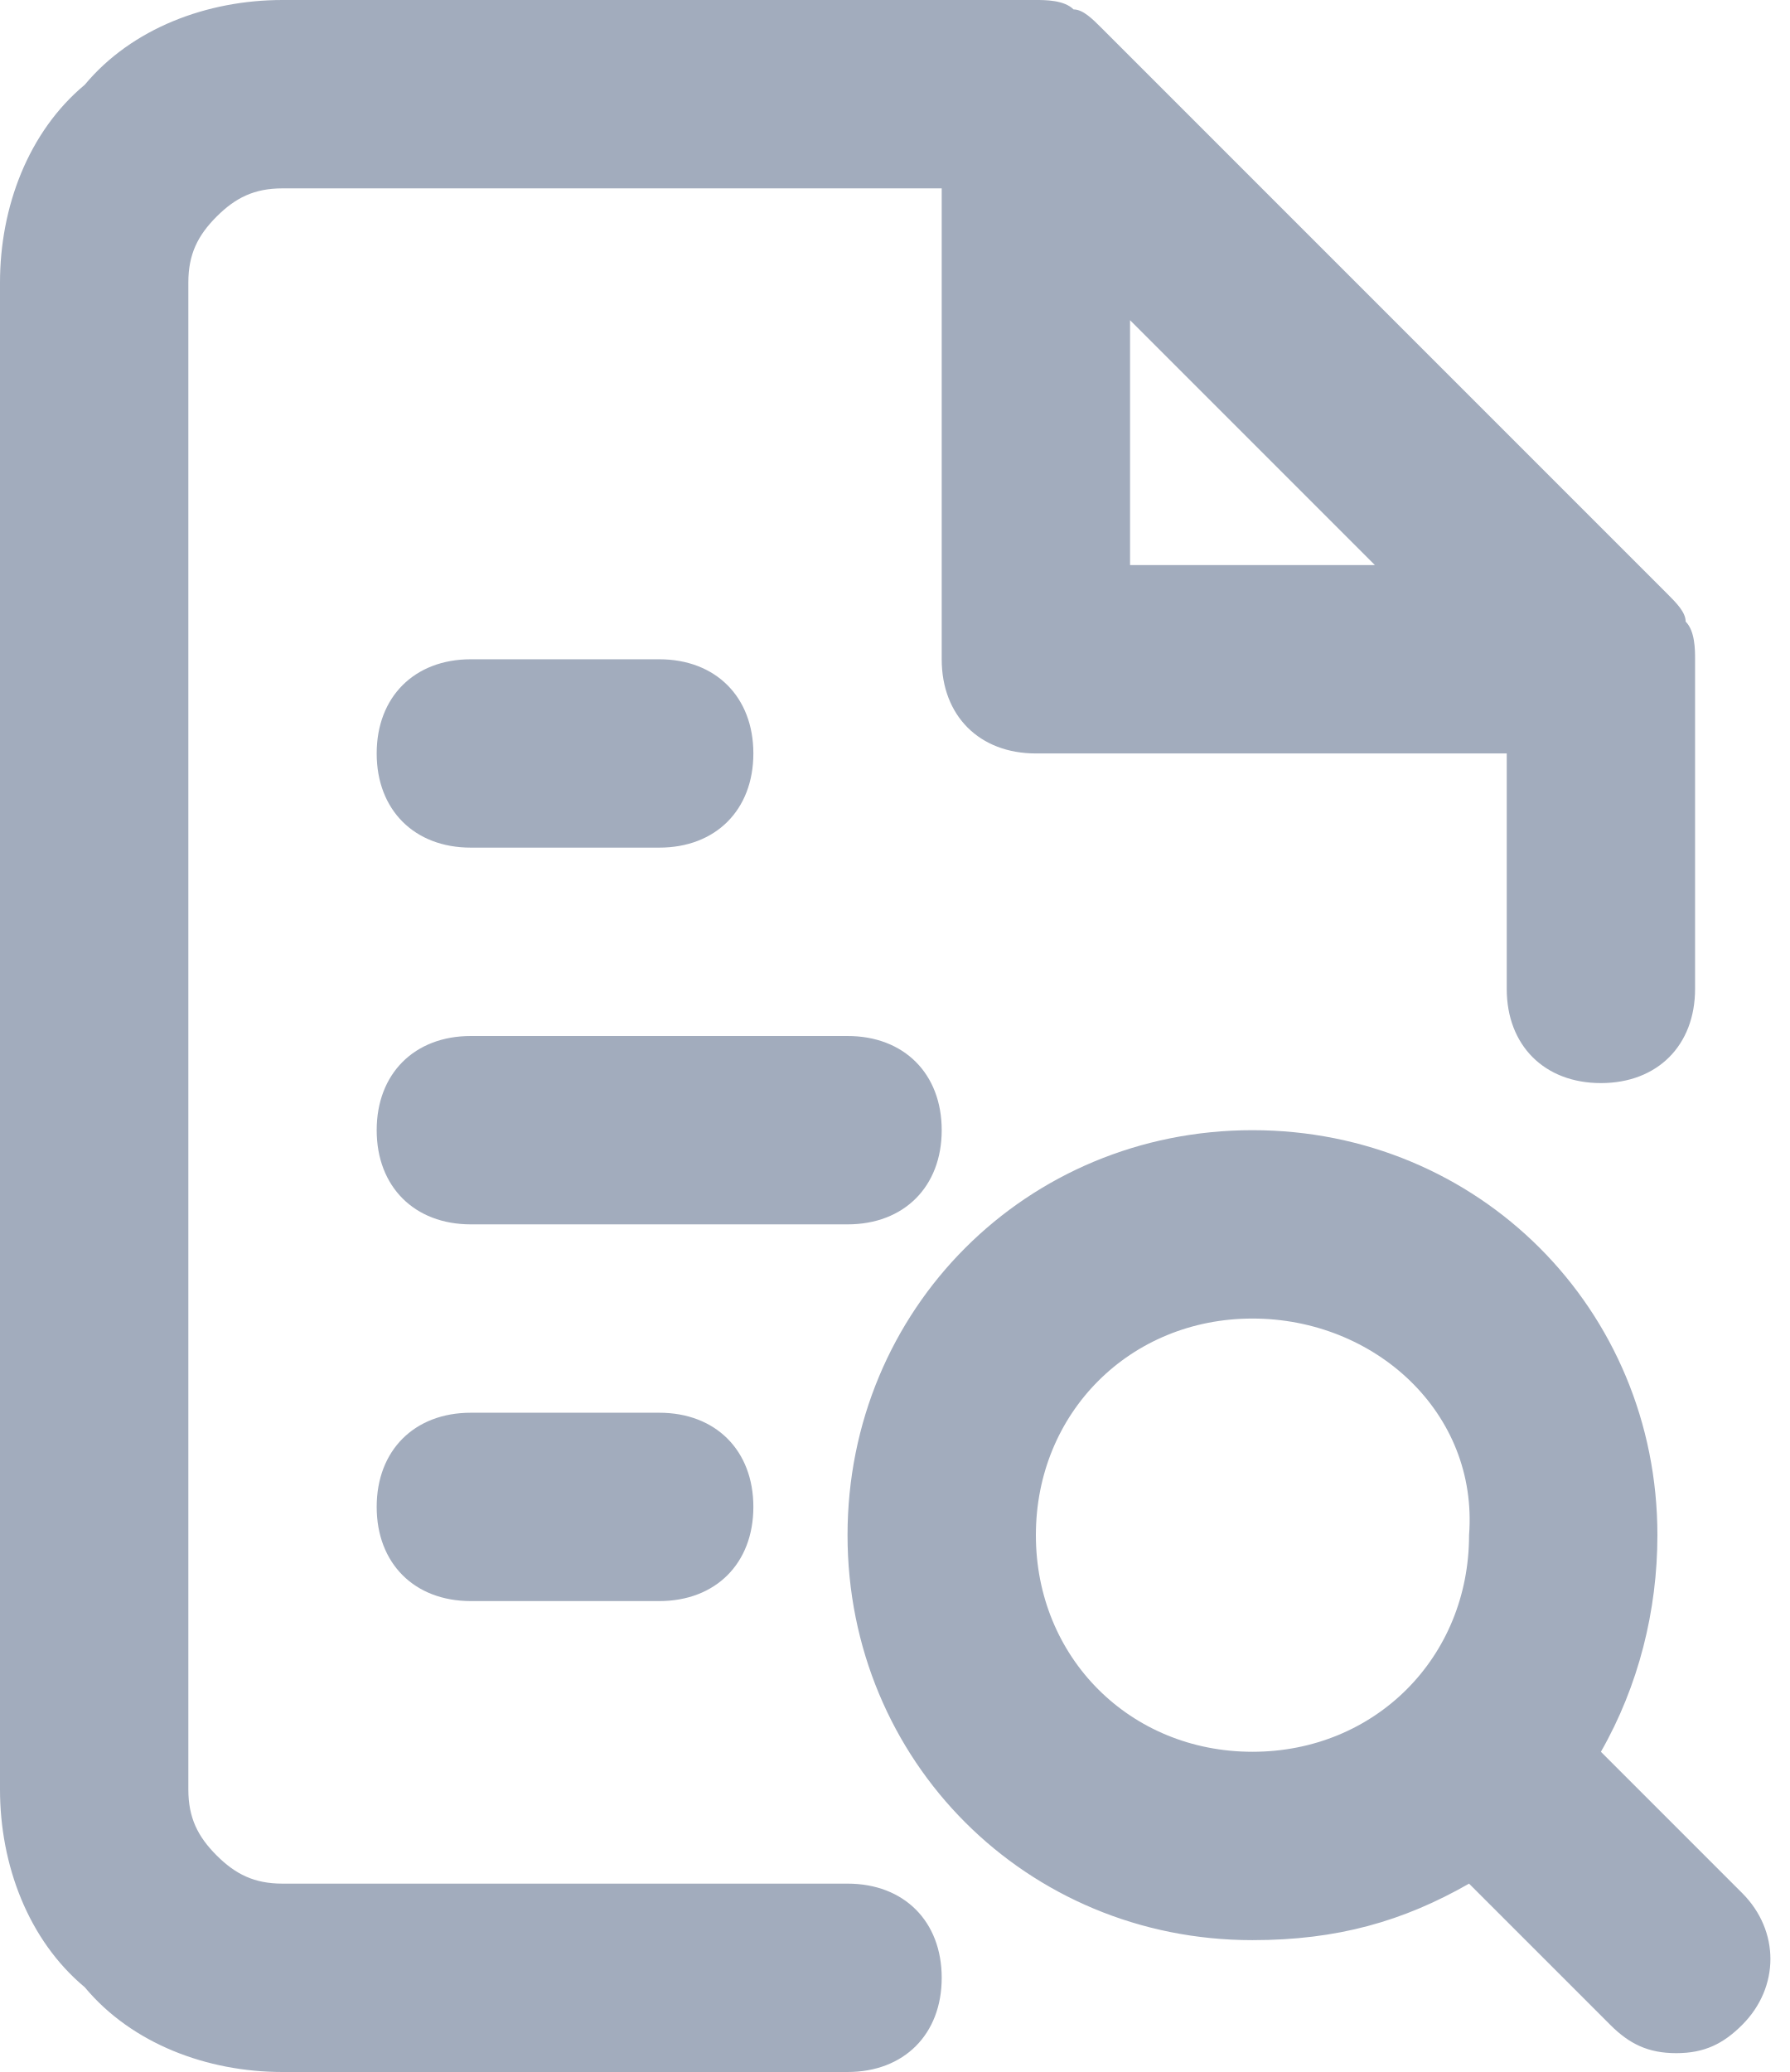
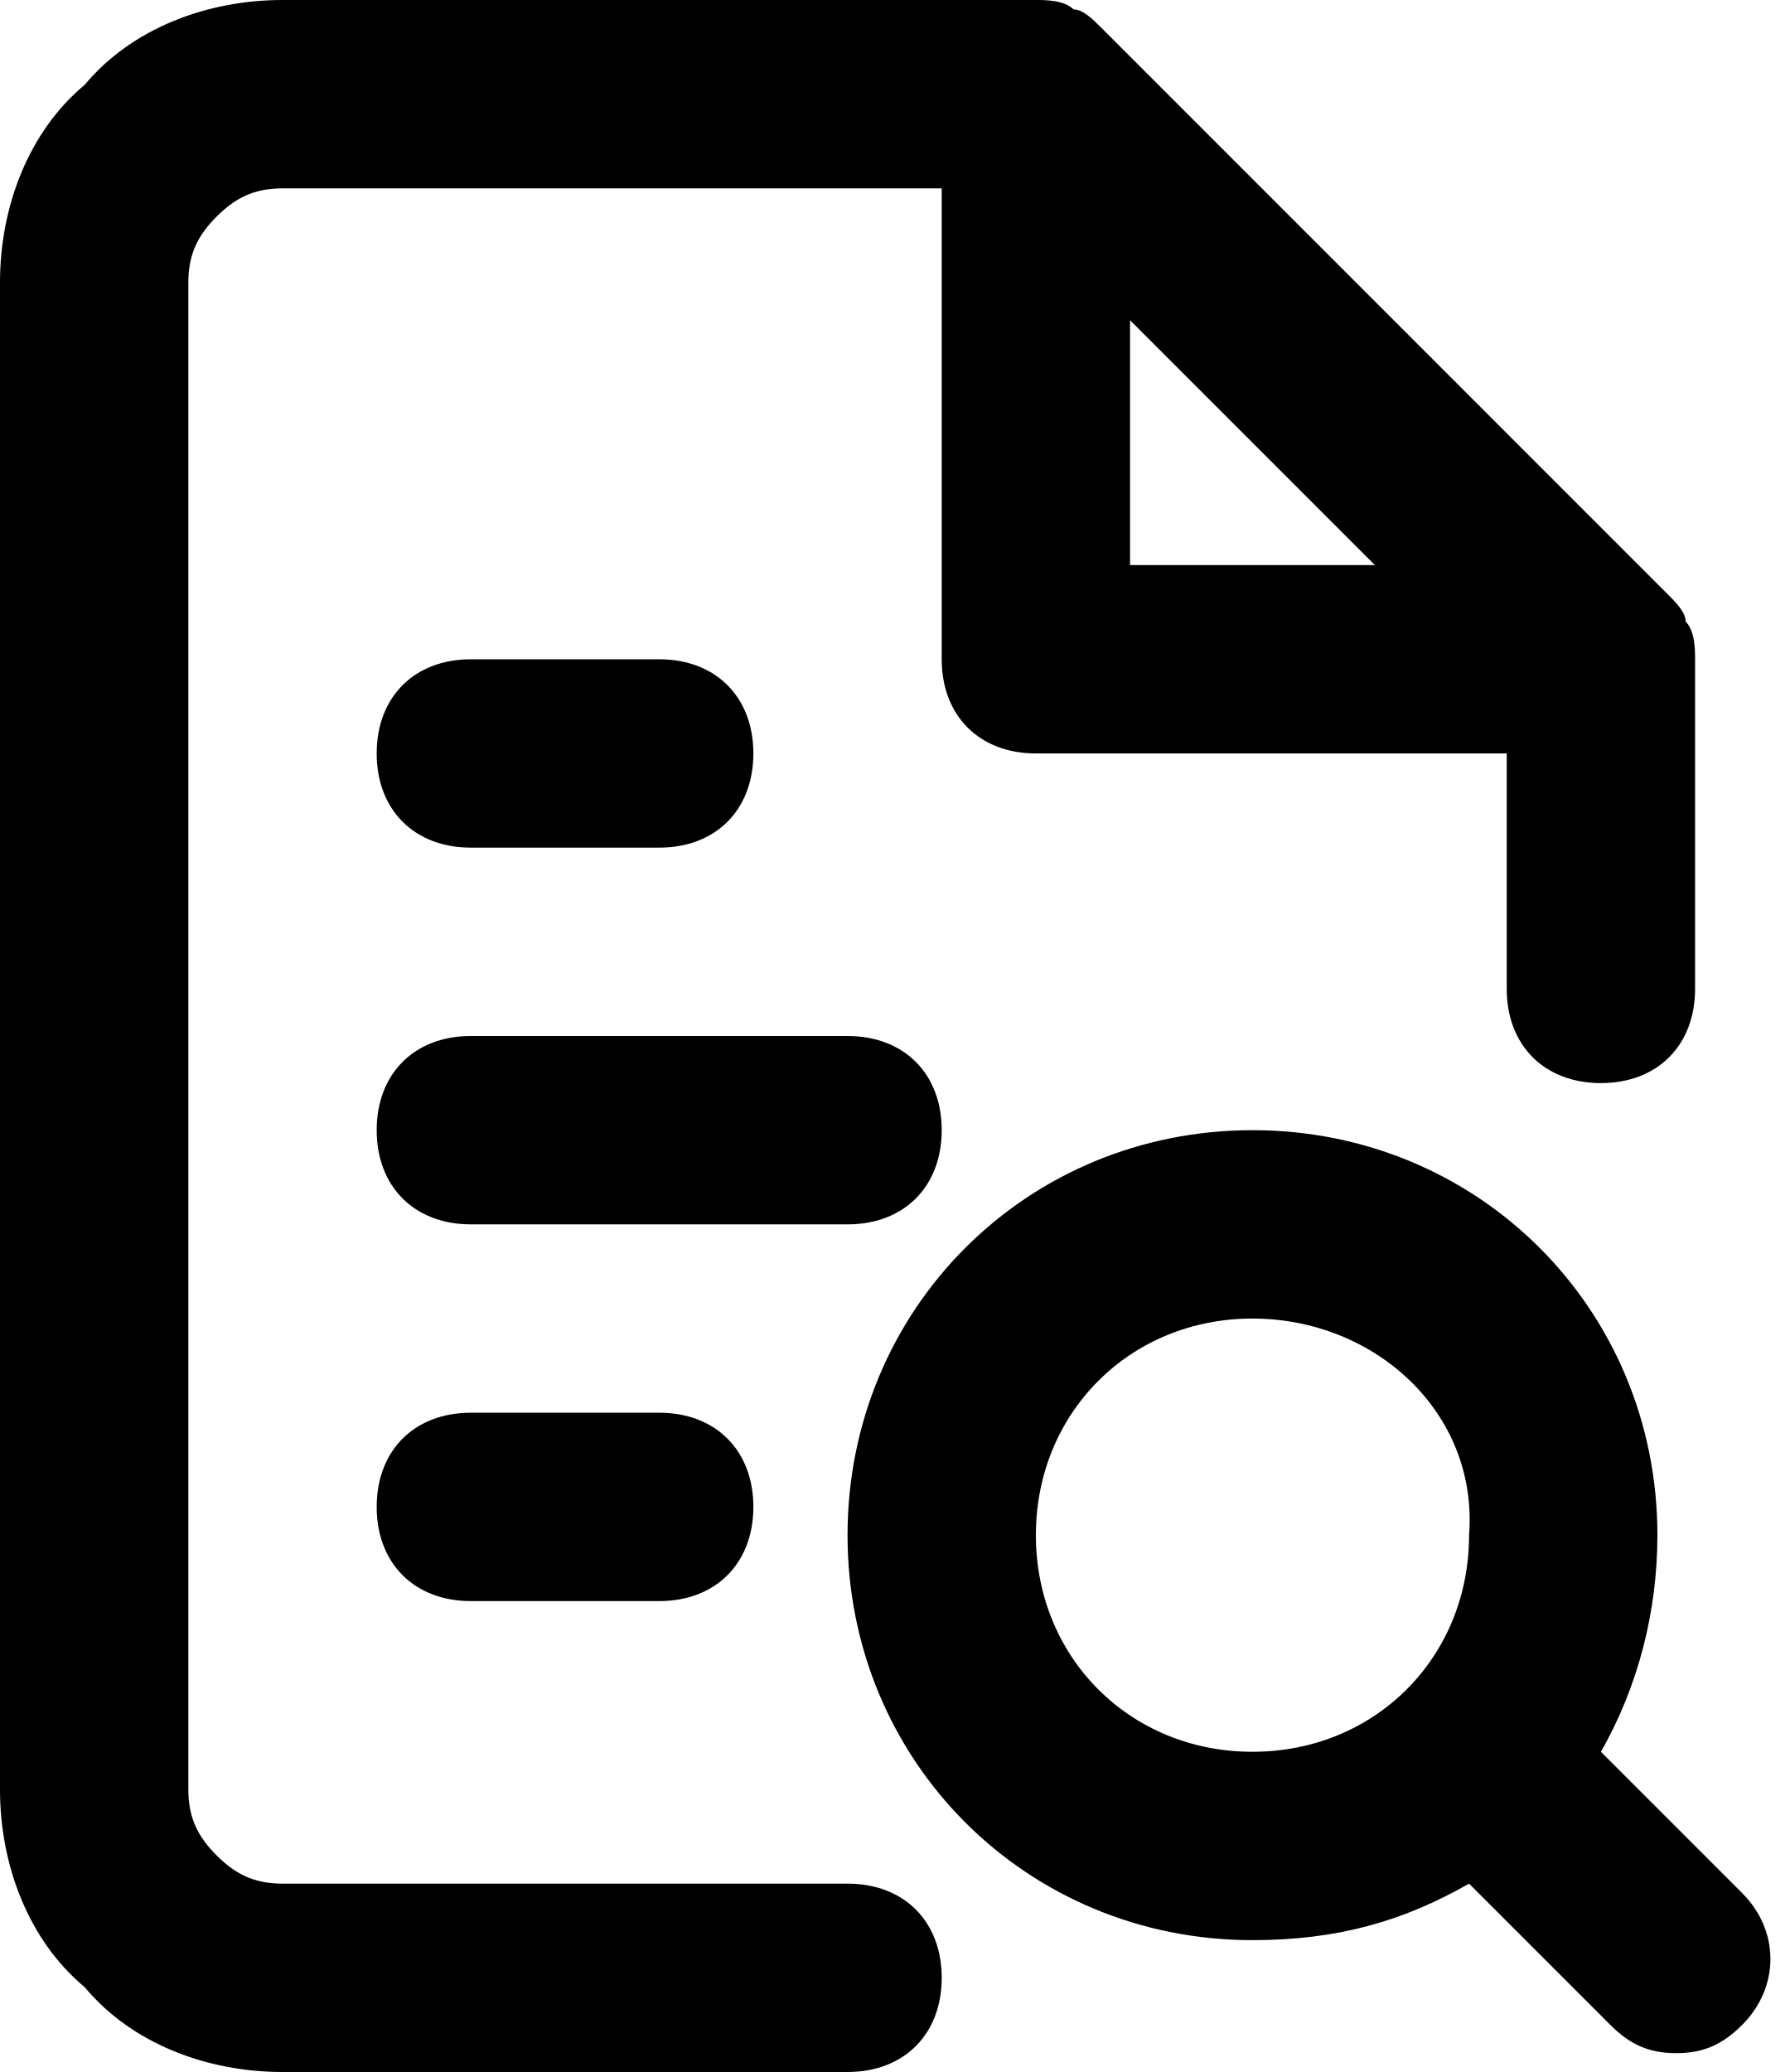
- <svg xmlns="http://www.w3.org/2000/svg" version="1.1" id="Слой_1" x="0px" y="0px" viewBox="0 0 19 22" style="enable-background:new 0 0 19 22;" xml:space="preserve">
-   <style type="text/css">
- 	.st0{fill:#A2ACBD;}
- </style>
-   <path class="st0" d="M9,22H3c-0.8,0-1.6-0.3-2.1-0.9C0.3,20.6,0,19.8,0,19V3c0-0.8,0.3-1.6,0.9-2.1C1.4,0.3,2.2,0,3,0h8c0,0,0,0,0,0  l0,0c0.1,0,0.3,0,0.4,0.1c0.1,0,0.2,0.1,0.3,0.2l6,6c0.1,0.1,0.2,0.2,0.2,0.3C18,6.7,18,6.9,18,7l0,0c0,0,0,0,0,0v3.5  c0,0.6-0.4,1-1,1s-1-0.4-1-1V8h-5c-0.6,0-1-0.4-1-1V2H3C2.7,2,2.5,2.1,2.3,2.3C2.1,2.5,2,2.7,2,3v16c0,0.3,0.1,0.5,0.3,0.7  C2.5,19.9,2.7,20,3,20h6c0.6,0,1,0.4,1,1S9.6,22,9,22z M12,6h2.6L12,3.4V6z M17.8,21.8c-0.3,0-0.5-0.1-0.7-0.3L15.6,20  c-0.7,0.4-1.4,0.6-2.3,0.6c-2.4,0-4.3-1.9-4.3-4.3s1.9-4.3,4.3-4.3s4.3,1.9,4.3,4.3c0,0.8-0.2,1.6-0.6,2.3l1.5,1.5  c0.4,0.4,0.4,1,0,1.4C18.3,21.7,18.1,21.8,17.8,21.8z M13.3,14C12,14,11,15,11,16.3c0,1.3,1,2.3,2.3,2.3c1.3,0,2.3-1,2.3-2.3  C15.7,15,14.6,14,13.3,14z M7,17H5c-0.6,0-1-0.4-1-1s0.4-1,1-1h2c0.6,0,1,0.4,1,1S7.6,17,7,17z M9,13H5c-0.6,0-1-0.4-1-1  c0-0.6,0.4-1,1-1h4c0.6,0,1,0.4,1,1C10,12.6,9.6,13,9,13z M7,9H5C4.4,9,4,8.6,4,8s0.4-1,1-1h2c0.6,0,1,0.4,1,1S7.6,9,7,9z" />
+ <svg xmlns="http://www.w3.org/2000/svg" version="1.1" x="0px" y="0px" viewBox="0 0 19 22" xml:space="preserve">
+   <path d="M9 22H3c-.8 0-1.6-.3-2.1-.9-.6-.5-.9-1.3-.9-2.1V3C0 2.2.3 1.4.9.9 1.4.3 2.2 0 3 0h8c.1 0 .3 0 .4.1.1 0 .2.1.3.2l6 6c.1.1.2.2.2.3.1.1.1.3.1.4v3.5c0 .6-.4 1-1 1s-1-.4-1-1V8h-5c-.6 0-1-.4-1-1V2H3c-.3 0-.5.1-.7.3-.2.2-.3.4-.3.7v16c0 .3.1.5.3.7.2.2.4.3.7.3h6c.6 0 1 .4 1 1s-.4 1-1 1zm3-16h2.6L12 3.4V6zm5.8 15.8c-.3 0-.5-.1-.7-.3L15.6 20c-.7.4-1.4.6-2.3.6-2.4 0-4.3-1.9-4.3-4.3s1.9-4.3 4.3-4.3 4.3 1.9 4.3 4.3c0 .8-.2 1.6-.6 2.3l1.5 1.5c.4.4.4 1 0 1.4-.2.2-.4.3-.7.3zM13.3 14C12 14 11 15 11 16.3c0 1.3 1 2.3 2.3 2.3 1.3 0 2.3-1 2.3-2.3.1-1.3-1-2.3-2.3-2.3zM7 17H5c-.6 0-1-.4-1-1s.4-1 1-1h2c.6 0 1 .4 1 1s-.4 1-1 1zm2-4H5c-.6 0-1-.4-1-1s.4-1 1-1h4c.6 0 1 .4 1 1s-.4 1-1 1zM7 9H5c-.6 0-1-.4-1-1s.4-1 1-1h2c.6 0 1 .4 1 1s-.4 1-1 1z" />
</svg>
